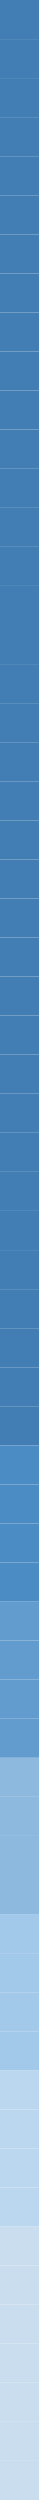
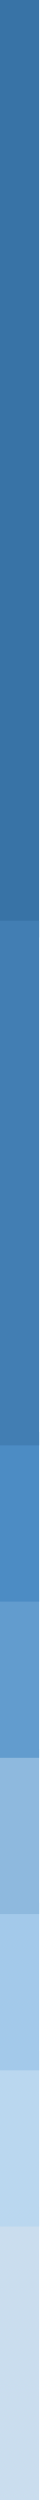
<svg xmlns="http://www.w3.org/2000/svg" width="100%" height="100%" viewBox="0 0 1 64" version="1.1" xml:space="preserve" style="fill-rule:evenodd;clip-rule:evenodd;stroke-linejoin:round;stroke-miterlimit:2;">
-   <g transform="matrix(1,0,0,1,-466,0)">
-     <g id="sky" transform="matrix(0.5,0,0,1.45455,233,45.0909)">
+   <g transform="matrix(1,0,0,1,-467,0)">
+     <g id="sky" transform="matrix(0.5,0,0,1.45455,234,45.0909)">
      <rect x="466" y="-31" width="2" height="44" style="fill:none;" />
      <clipPath id="_clip1">
        <rect x="466" y="-31" width="2" height="44" />
      </clipPath>
      <g clip-path="url(#_clip1)">
-         <g transform="matrix(1,0,0,0.867187,0,-4.11719)">
-           <g transform="matrix(0.236155,0,0,0.0936111,447.585,-24.4587)">
-             <rect x="77.977" y="91.039" width="8.469" height="8.469" style="fill:rgb(66,126,179);" />
-           </g>
-           <g transform="matrix(0.236155,0,0,0.0936111,447.585,-22.0803)">
-             <rect x="77.977" y="91.039" width="8.469" height="8.469" style="fill:rgb(66,126,179);" />
-           </g>
-           <g transform="matrix(0.236155,0,0,0.0936111,447.585,-21.288)">
-             <rect x="77.977" y="91.039" width="8.469" height="8.469" style="fill:rgb(66,126,179);" />
-           </g>
-           <g transform="matrix(0.236155,0,0,0.0936111,447.585,-26.0443)">
-             <rect x="77.977" y="91.039" width="8.469" height="8.469" style="fill:rgb(66,126,179);" />
-           </g>
-           <g transform="matrix(0.236155,0,0,0.0936111,447.585,-23.6659)">
-             <rect x="77.977" y="91.039" width="8.469" height="8.469" style="fill:rgb(66,126,179);" />
-           </g>
-           <g transform="matrix(0.236155,0,0,0.0936111,447.585,-25.2515)">
-             <rect x="77.977" y="91.039" width="8.469" height="8.469" style="fill:rgb(66,126,179);" />
-           </g>
-           <g transform="matrix(0.236155,0,0,0.0936111,447.585,-22.8731)">
-             <rect x="77.977" y="91.039" width="8.469" height="8.469" style="fill:rgb(66,126,179);" />
-           </g>
-           <g transform="matrix(0.236155,0,0,0.0936111,447.585,-29.2154)">
-             <rect x="77.977" y="91.039" width="8.469" height="8.469" style="fill:rgb(66,126,179);" />
-           </g>
-           <g transform="matrix(0.236155,0,0,0.0936111,447.585,-26.8371)">
-             <rect x="77.977" y="91.039" width="8.469" height="8.469" style="fill:rgb(66,126,179);" />
-           </g>
-           <g transform="matrix(0.236155,0,0,0.0936111,447.585,-30.801)">
-             <rect x="77.977" y="91.039" width="8.469" height="8.469" style="fill:rgb(66,126,179);" />
-           </g>
-           <g transform="matrix(0.236155,0,0,0.0936111,447.585,-28.4227)">
-             <rect x="77.977" y="91.039" width="8.469" height="8.469" style="fill:rgb(66,126,179);" />
-           </g>
-           <g transform="matrix(0.236155,0,0,0.0936111,447.585,-30.0082)">
-             <rect x="77.977" y="91.039" width="8.469" height="8.469" style="fill:rgb(66,126,179);" />
-           </g>
-           <g transform="matrix(0.236155,0,0,0.0936111,447.585,-27.6299)">
-             <rect x="77.977" y="91.039" width="8.469" height="8.469" style="fill:rgb(66,126,179);" />
-           </g>
-           <g transform="matrix(0.236155,0,0,0.0936111,447.585,-34.766)">
-             <rect x="77.977" y="91.039" width="8.469" height="8.469" style="fill:rgb(66,126,179);" />
-           </g>
-           <g transform="matrix(0.236155,0,0,0.0936111,447.585,-38.7299)">
-             <rect x="77.977" y="91.039" width="8.469" height="8.469" style="fill:rgb(66,126,179);" />
-           </g>
-           <g transform="matrix(0.236155,0,0,0.0936111,447.585,-32.3876)">
-             <rect x="77.977" y="91.039" width="8.469" height="8.469" style="fill:rgb(66,126,179);" />
-           </g>
-           <g transform="matrix(0.236155,0,0,0.0936111,447.585,-31.5953)">
-             <rect x="77.977" y="91.039" width="8.469" height="8.469" style="fill:rgb(66,126,179);" />
-           </g>
-           <g transform="matrix(0.236155,0,0,0.0936111,447.585,-36.3516)">
-             <rect x="77.977" y="91.039" width="8.469" height="8.469" style="fill:rgb(66,126,179);" />
-           </g>
-           <g transform="matrix(0.236155,0,0,0.0936111,447.585,-33.9732)">
-             <rect x="77.977" y="91.039" width="8.469" height="8.469" style="fill:rgb(66,126,179);" />
-           </g>
-           <g transform="matrix(0.236155,0,0,0.0936111,447.585,-37.9371)">
-             <rect x="77.977" y="91.039" width="8.469" height="8.469" style="fill:rgb(66,126,179);" />
-           </g>
-           <g transform="matrix(0.236155,0,0,0.0936111,447.585,-35.5588)">
-             <rect x="77.977" y="91.039" width="8.469" height="8.469" style="fill:rgb(66,126,179);" />
-           </g>
-           <g transform="matrix(0.236155,0,0,0.0936111,447.585,-39.5227)">
-             <rect x="77.977" y="91.039" width="8.469" height="8.469" style="fill:rgb(66,126,179);" />
-           </g>
-           <g transform="matrix(0.236155,0,0,0.0936111,447.585,-33.1804)">
-             <rect x="77.977" y="91.039" width="8.469" height="8.469" style="fill:rgb(66,126,179);" />
-           </g>
-           <g transform="matrix(0.236155,0,0,0.0936111,447.585,-37.1444)">
-             <rect x="77.977" y="91.039" width="8.469" height="8.469" style="fill:rgb(66,126,179);" />
-           </g>
+         <g transform="matrix(0.236155,0,0,2.0619,447.585,-219.675)">
+           <rect x="77.977" y="91.039" width="8.469" height="8.469" style="fill:rgb(56,115,166);" />
        </g>
        <g transform="matrix(0.969695,0,0,0.375,14.1221,1.93835)">
-           <g transform="matrix(0.243535,0,0,0.216476,447.01,-30.5433)">
+           <g transform="matrix(0.243535,0,0,1.62357,447.01,-132.061)">
+             <rect x="77.977" y="91.039" width="8.469" height="8.469" style="fill:rgb(202,221,238);" />
+           </g>
+           <g transform="matrix(0.243535,0,0,0.974001,447.01,-80.2573)">
+             <rect x="77.977" y="91.039" width="8.469" height="8.469" style="fill:rgb(186,215,239);" />
+           </g>
+           <g transform="matrix(0.243535,0,0,0.929433,447.01,-83.1546)">
+             <rect x="77.977" y="91.039" width="8.469" height="8.469" style="fill:rgb(163,201,234);" />
+           </g>
+           <g transform="matrix(0.243535,0,0,0.91387,447.01,-88.9405)">
+             <rect x="77.977" y="91.039" width="8.469" height="8.469" style="fill:rgb(142,185,222);" />
+           </g>
+           <g transform="matrix(0.243535,0,0,0.928798,447.01,-97.7581)">
            <rect x="77.977" y="91.039" width="8.469" height="8.469" style="fill:rgb(98,156,206);" />
          </g>
-           <g transform="matrix(0.243535,0,0,0.216476,447.01,-28.7099)">
-             <rect x="77.977" y="91.039" width="8.469" height="8.469" style="fill:rgb(98,156,206);" />
-           </g>
-           <g transform="matrix(0.243535,0,0,0.216476,447.01,-26.8766)">
-             <rect x="77.977" y="91.039" width="8.469" height="8.469" style="fill:rgb(98,156,206);" />
-           </g>
-           <g transform="matrix(0.243535,0,0,0.216476,447.01,-36.0421)">
+           <g transform="matrix(0.243535,0,0,0.939974,447.01,-106.202)">
            <rect x="77.977" y="91.039" width="8.469" height="8.469" style="fill:rgb(76,140,196);" />
          </g>
-           <g transform="matrix(0.243535,0,0,0.216476,447.01,-47.041)">
+           <g transform="matrix(0.243535,0,0,2.90727,447.01,-309.296)">
            <rect x="77.977" y="91.039" width="8.469" height="8.469" style="fill:rgb(66,126,179);" />
-           </g>
-           <g transform="matrix(0.243535,0,0,0.216476,447.01,-41.541)">
-             <rect x="77.977" y="91.039" width="8.469" height="8.469" style="fill:rgb(66,126,179);" />
-           </g>
-           <g transform="matrix(0.243535,0,0,0.216476,447.01,-50.7077)">
-             <rect x="77.977" y="91.039" width="8.469" height="8.469" style="fill:rgb(66,126,179);" />
-           </g>
-           <g transform="matrix(0.243535,0,0,0.216476,447.01,-45.2077)">
-             <rect x="77.977" y="91.039" width="8.469" height="8.469" style="fill:rgb(66,126,179);" />
-           </g>
-           <g transform="matrix(0.243535,0,0,0.216476,447.01,-17.7099)">
-             <rect x="77.977" y="91.039" width="8.469" height="8.469" style="fill:rgb(163,201,234);" />
-           </g>
-           <g transform="matrix(0.243535,0,0,0.216476,447.01,-14.0432)">
-             <rect x="77.977" y="91.039" width="8.469" height="8.469" style="fill:rgb(163,201,234);" />
-           </g>
-           <g transform="matrix(0.243535,0,0,0.216476,447.01,-25.0432)">
-             <rect x="77.977" y="91.039" width="8.469" height="8.469" style="fill:rgb(142,185,222);" />
-           </g>
-           <g transform="matrix(0.243535,0,0,0.216476,447.01,-10.3766)">
-             <rect x="77.977" y="91.039" width="8.469" height="8.469" style="fill:rgb(186,215,239);" />
-           </g>
-           <g transform="matrix(0.243535,0,0,0.216476,447.01,-3.04324)">
-             <rect x="77.977" y="91.039" width="8.469" height="8.469" style="fill:rgb(202,221,238);" />
-           </g>
-           <g transform="matrix(0.243535,0,0,0.216476,447.01,4.2889)">
-             <rect x="77.977" y="91.039" width="8.469" height="8.469" style="fill:rgb(202,221,238);" />
-           </g>
-           <g transform="matrix(0.243535,0,0,0.216476,447.01,7.95557)">
-             <rect x="77.977" y="91.039" width="8.469" height="8.469" style="fill:rgb(202,221,238);" />
-           </g>
-           <g transform="matrix(0.243535,0,0,0.216476,447.01,0.622223)">
-             <rect x="77.977" y="91.039" width="8.469" height="8.469" style="fill:rgb(202,221,238);" />
-           </g>
-           <g transform="matrix(0.243535,0,0,0.216476,447.01,-32.3766)">
-             <rect x="77.977" y="91.039" width="8.469" height="8.469" style="fill:rgb(98,156,206);" />
-           </g>
-           <g transform="matrix(0.243535,0,0,0.216476,447.01,-37.8754)">
-             <rect x="77.977" y="91.039" width="8.469" height="8.469" style="fill:rgb(76,140,196);" />
-           </g>
-           <g transform="matrix(0.243535,0,0,0.216476,447.01,-39.7099)">
-             <rect x="77.977" y="91.039" width="8.469" height="8.469" style="fill:rgb(76,140,196);" />
-           </g>
-           <g transform="matrix(0.243535,0,0,0.216476,447.01,-34.2088)">
-             <rect x="77.977" y="91.039" width="8.469" height="8.469" style="fill:rgb(76,140,196);" />
-           </g>
-           <g transform="matrix(0.243535,0,0,0.216476,447.01,-48.8743)">
-             <rect x="77.977" y="91.039" width="8.469" height="8.469" style="fill:rgb(66,126,179);" />
-           </g>
-           <g transform="matrix(0.243535,0,0,0.216476,447.01,-43.3743)">
-             <rect x="77.977" y="91.039" width="8.469" height="8.469" style="fill:rgb(66,126,179);" />
-           </g>
-           <g transform="matrix(0.243535,0,0,0.216476,447.01,-59.8766)">
-             <rect x="77.977" y="91.039" width="8.469" height="8.469" style="fill:rgb(66,126,179);" />
-           </g>
-           <g transform="matrix(0.243535,0,0,0.216476,447.01,-54.3766)">
-             <rect x="77.977" y="91.039" width="8.469" height="8.469" style="fill:rgb(66,126,179);" />
-           </g>
-           <g transform="matrix(0.243535,0,0,0.216476,447.01,-52.5444)">
-             <rect x="77.977" y="91.039" width="8.469" height="8.469" style="fill:rgb(66,126,179);" />
-           </g>
-           <g transform="matrix(0.243535,0,0,0.216476,447.01,-63.5432)">
-             <rect x="77.977" y="91.039" width="8.469" height="8.469" style="fill:rgb(66,126,179);" />
-           </g>
-           <g transform="matrix(0.243535,0,0,0.216476,447.01,-58.0432)">
-             <rect x="77.977" y="91.039" width="8.469" height="8.469" style="fill:rgb(66,126,179);" />
-           </g>
-           <g transform="matrix(0.243535,0,0,0.216476,447.01,-61.7099)">
-             <rect x="77.977" y="91.039" width="8.469" height="8.469" style="fill:rgb(66,126,179);" />
-           </g>
-           <g transform="matrix(0.243535,0,0,0.216476,447.01,-56.2099)">
-             <rect x="77.977" y="91.039" width="8.469" height="8.469" style="fill:rgb(66,126,179);" />
-           </g>
-           <g transform="matrix(0.243535,0,0,0.216476,447.01,-15.8766)">
-             <rect x="77.977" y="91.039" width="8.469" height="8.469" style="fill:rgb(163,201,234);" />
-           </g>
-           <g transform="matrix(0.243535,0,0,0.216476,447.01,-12.2099)">
-             <rect x="77.977" y="91.039" width="8.469" height="8.469" style="fill:rgb(163,201,234);" />
-           </g>
-           <g transform="matrix(0.243535,0,0,0.216475,447.01,-23.2099)">
-             <rect x="77.977" y="91.039" width="8.469" height="8.469" style="fill:rgb(142,185,222);" />
-           </g>
-           <g transform="matrix(0.243535,0,0,0.216475,447.01,-21.3777)">
-             <rect x="77.977" y="91.039" width="8.469" height="8.469" style="fill:rgb(142,185,222);" />
-           </g>
-           <g transform="matrix(0.243535,0,0,0.216475,447.01,-19.5444)">
-             <rect x="77.977" y="91.039" width="8.469" height="8.469" style="fill:rgb(142,185,222);" />
-           </g>
-           <g transform="matrix(0.243535,0,0,0.216476,447.01,-8.54324)">
-             <rect x="77.977" y="91.039" width="8.469" height="8.469" style="fill:rgb(186,215,239);" />
-           </g>
-           <g transform="matrix(0.243535,0,0,0.216476,447.01,-6.71109)">
-             <rect x="77.977" y="91.039" width="8.469" height="8.469" style="fill:rgb(186,215,239);" />
-           </g>
-           <g transform="matrix(0.243535,0,0,0.216476,447.01,-4.87776)">
-             <rect x="77.977" y="91.039" width="8.469" height="8.469" style="fill:rgb(186,215,239);" />
-           </g>
-           <g transform="matrix(0.243535,0,0,0.216476,447.01,-1.20991)">
-             <rect x="77.977" y="91.039" width="8.469" height="8.469" style="fill:rgb(202,221,238);" />
-           </g>
-           <g transform="matrix(0.243535,0,0,0.216476,447.01,6.12223)">
-             <rect x="77.977" y="91.039" width="8.469" height="8.469" style="fill:rgb(202,221,238);" />
-           </g>
-           <g transform="matrix(0.243535,0,0,0.216476,447.01,2.45556)">
-             <rect x="77.977" y="91.039" width="8.469" height="8.469" style="fill:rgb(202,221,238);" />
          </g>
        </g>
      </g>
    </g>
  </g>
</svg>
